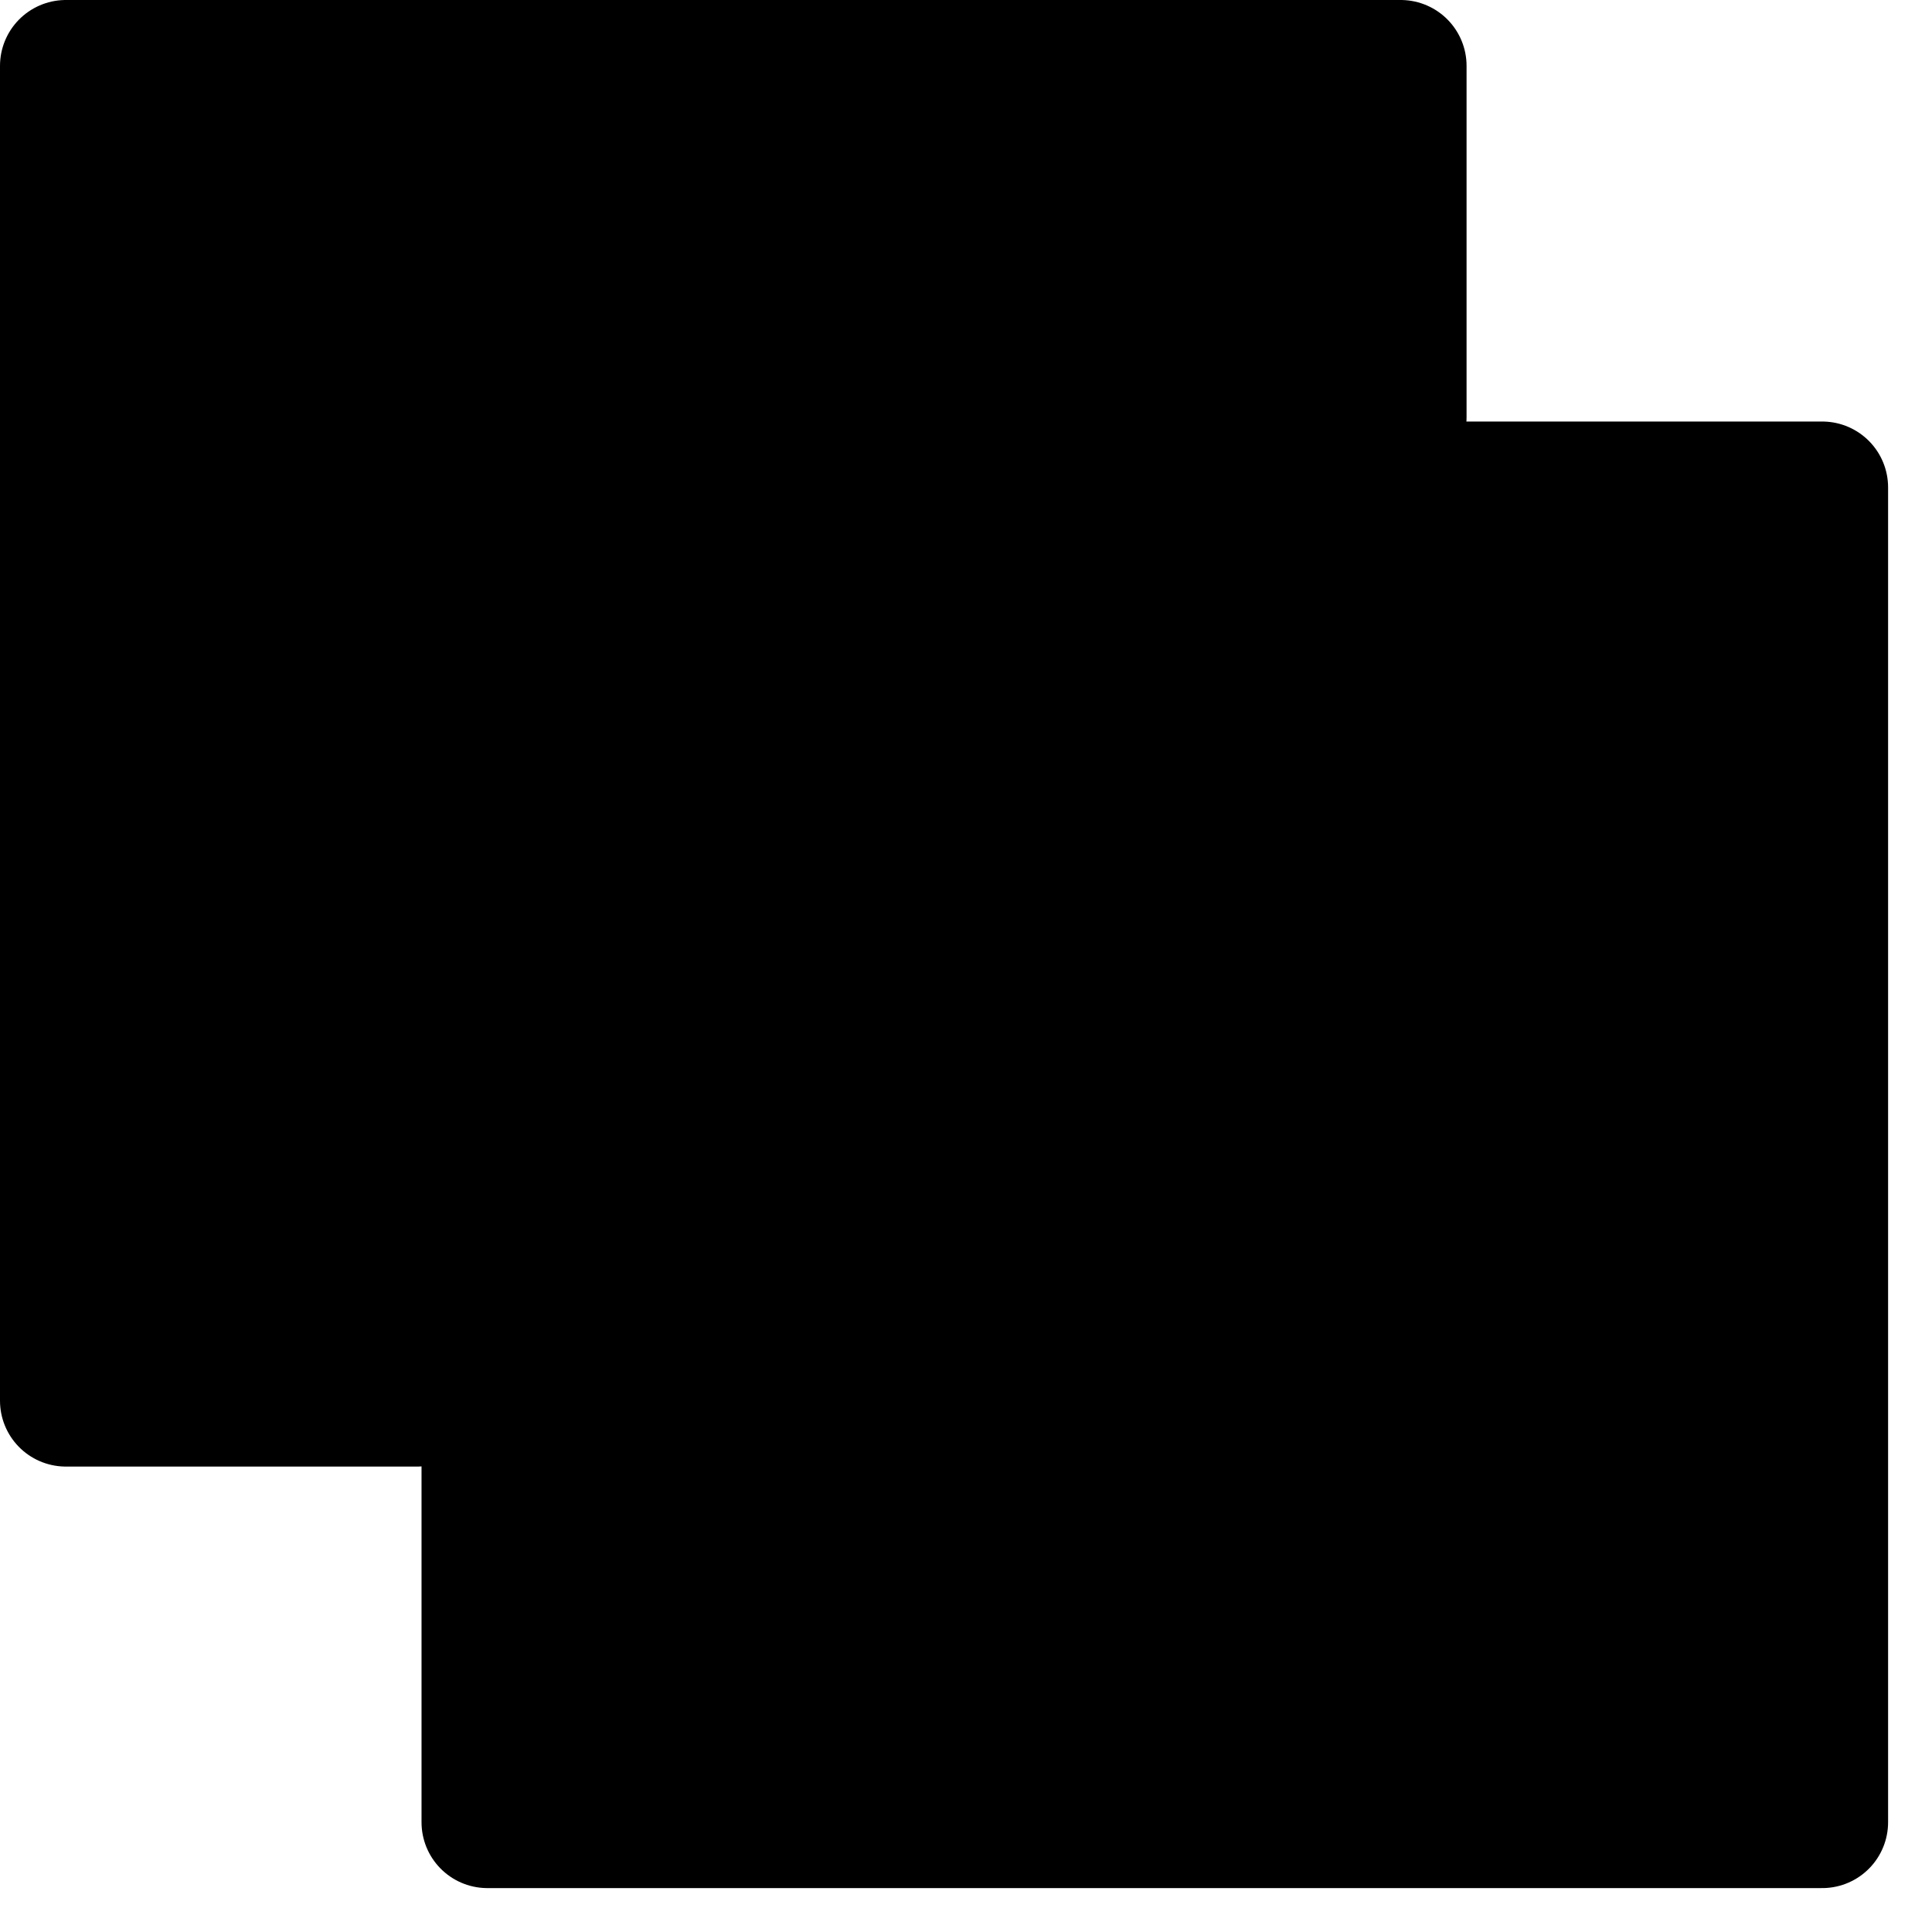
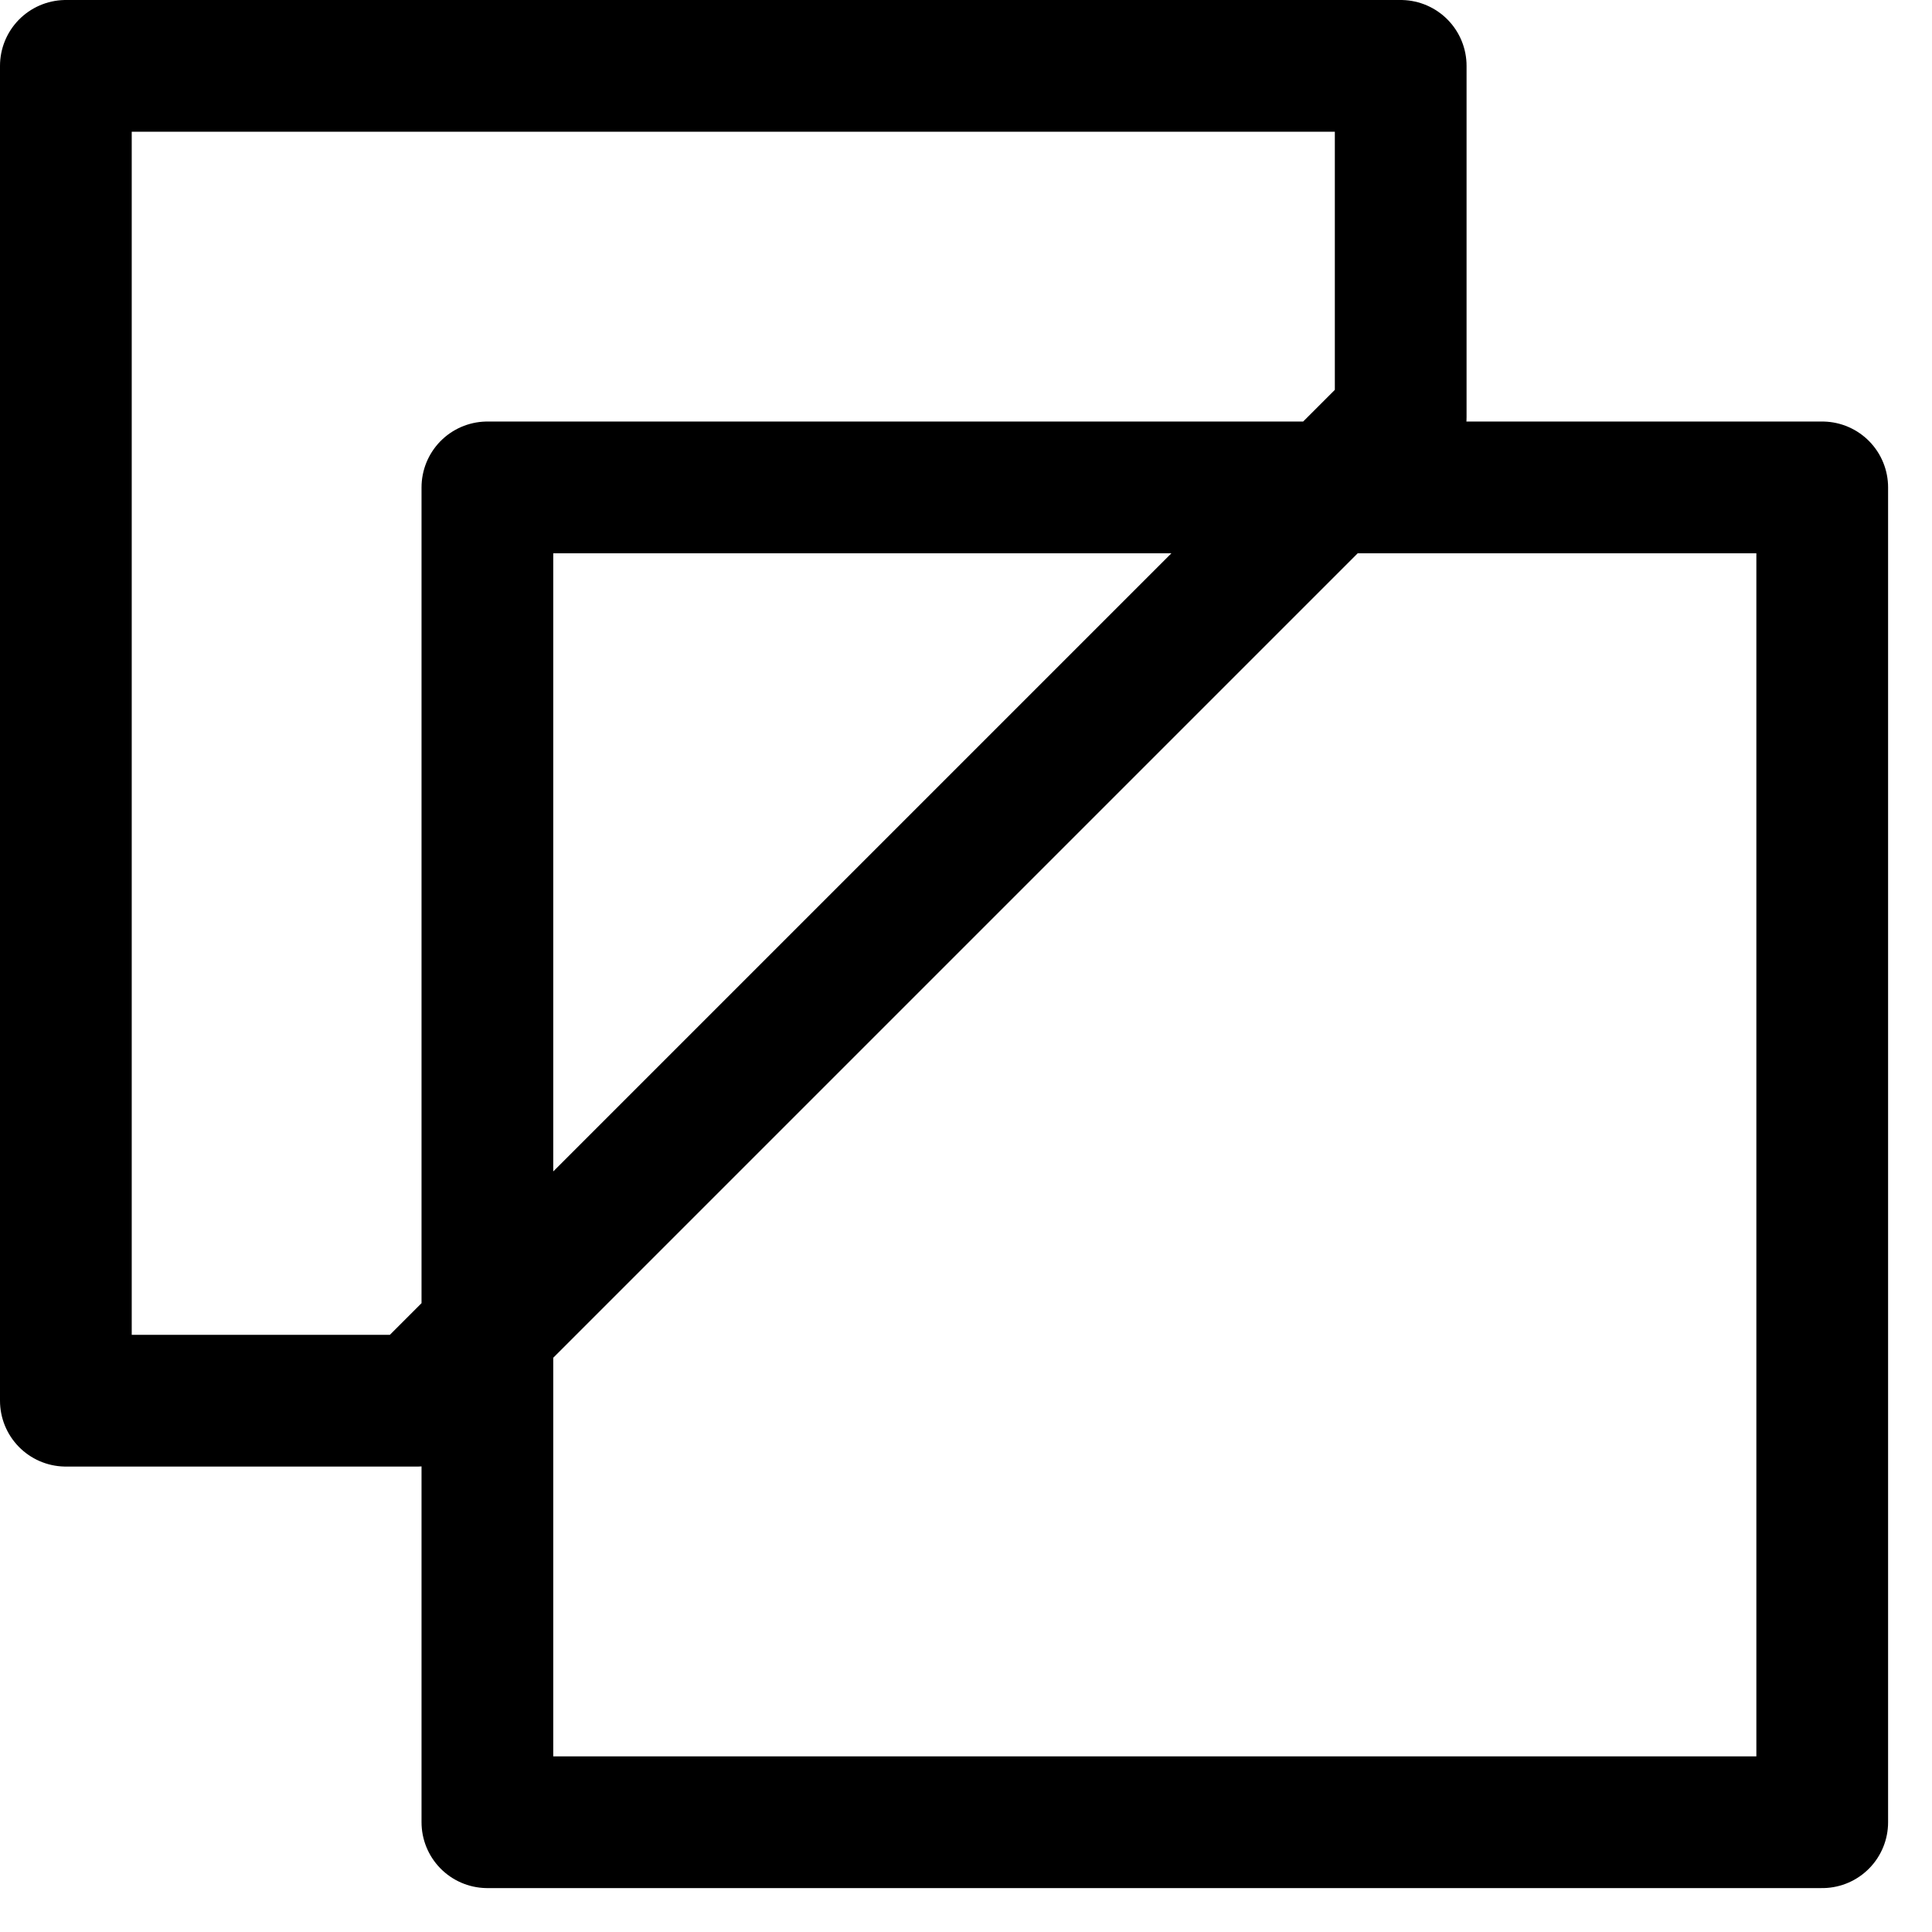
- <svg xmlns="http://www.w3.org/2000/svg" width="22" height="22" viewBox="0 0 22 22">
+ <svg xmlns="http://www.w3.org/2000/svg" width="22" height="22" viewBox="0 0 22 22" fill="none">
  <path d="M15.95 4.75V0.75H0.75V15.95H4.75L15.95 4.75ZM5.55 5.55V20.75H20.75V5.55H5.55Z" stroke="black" stroke-width="1.5" stroke-linecap="round" stroke-linejoin="round" />
</svg>
